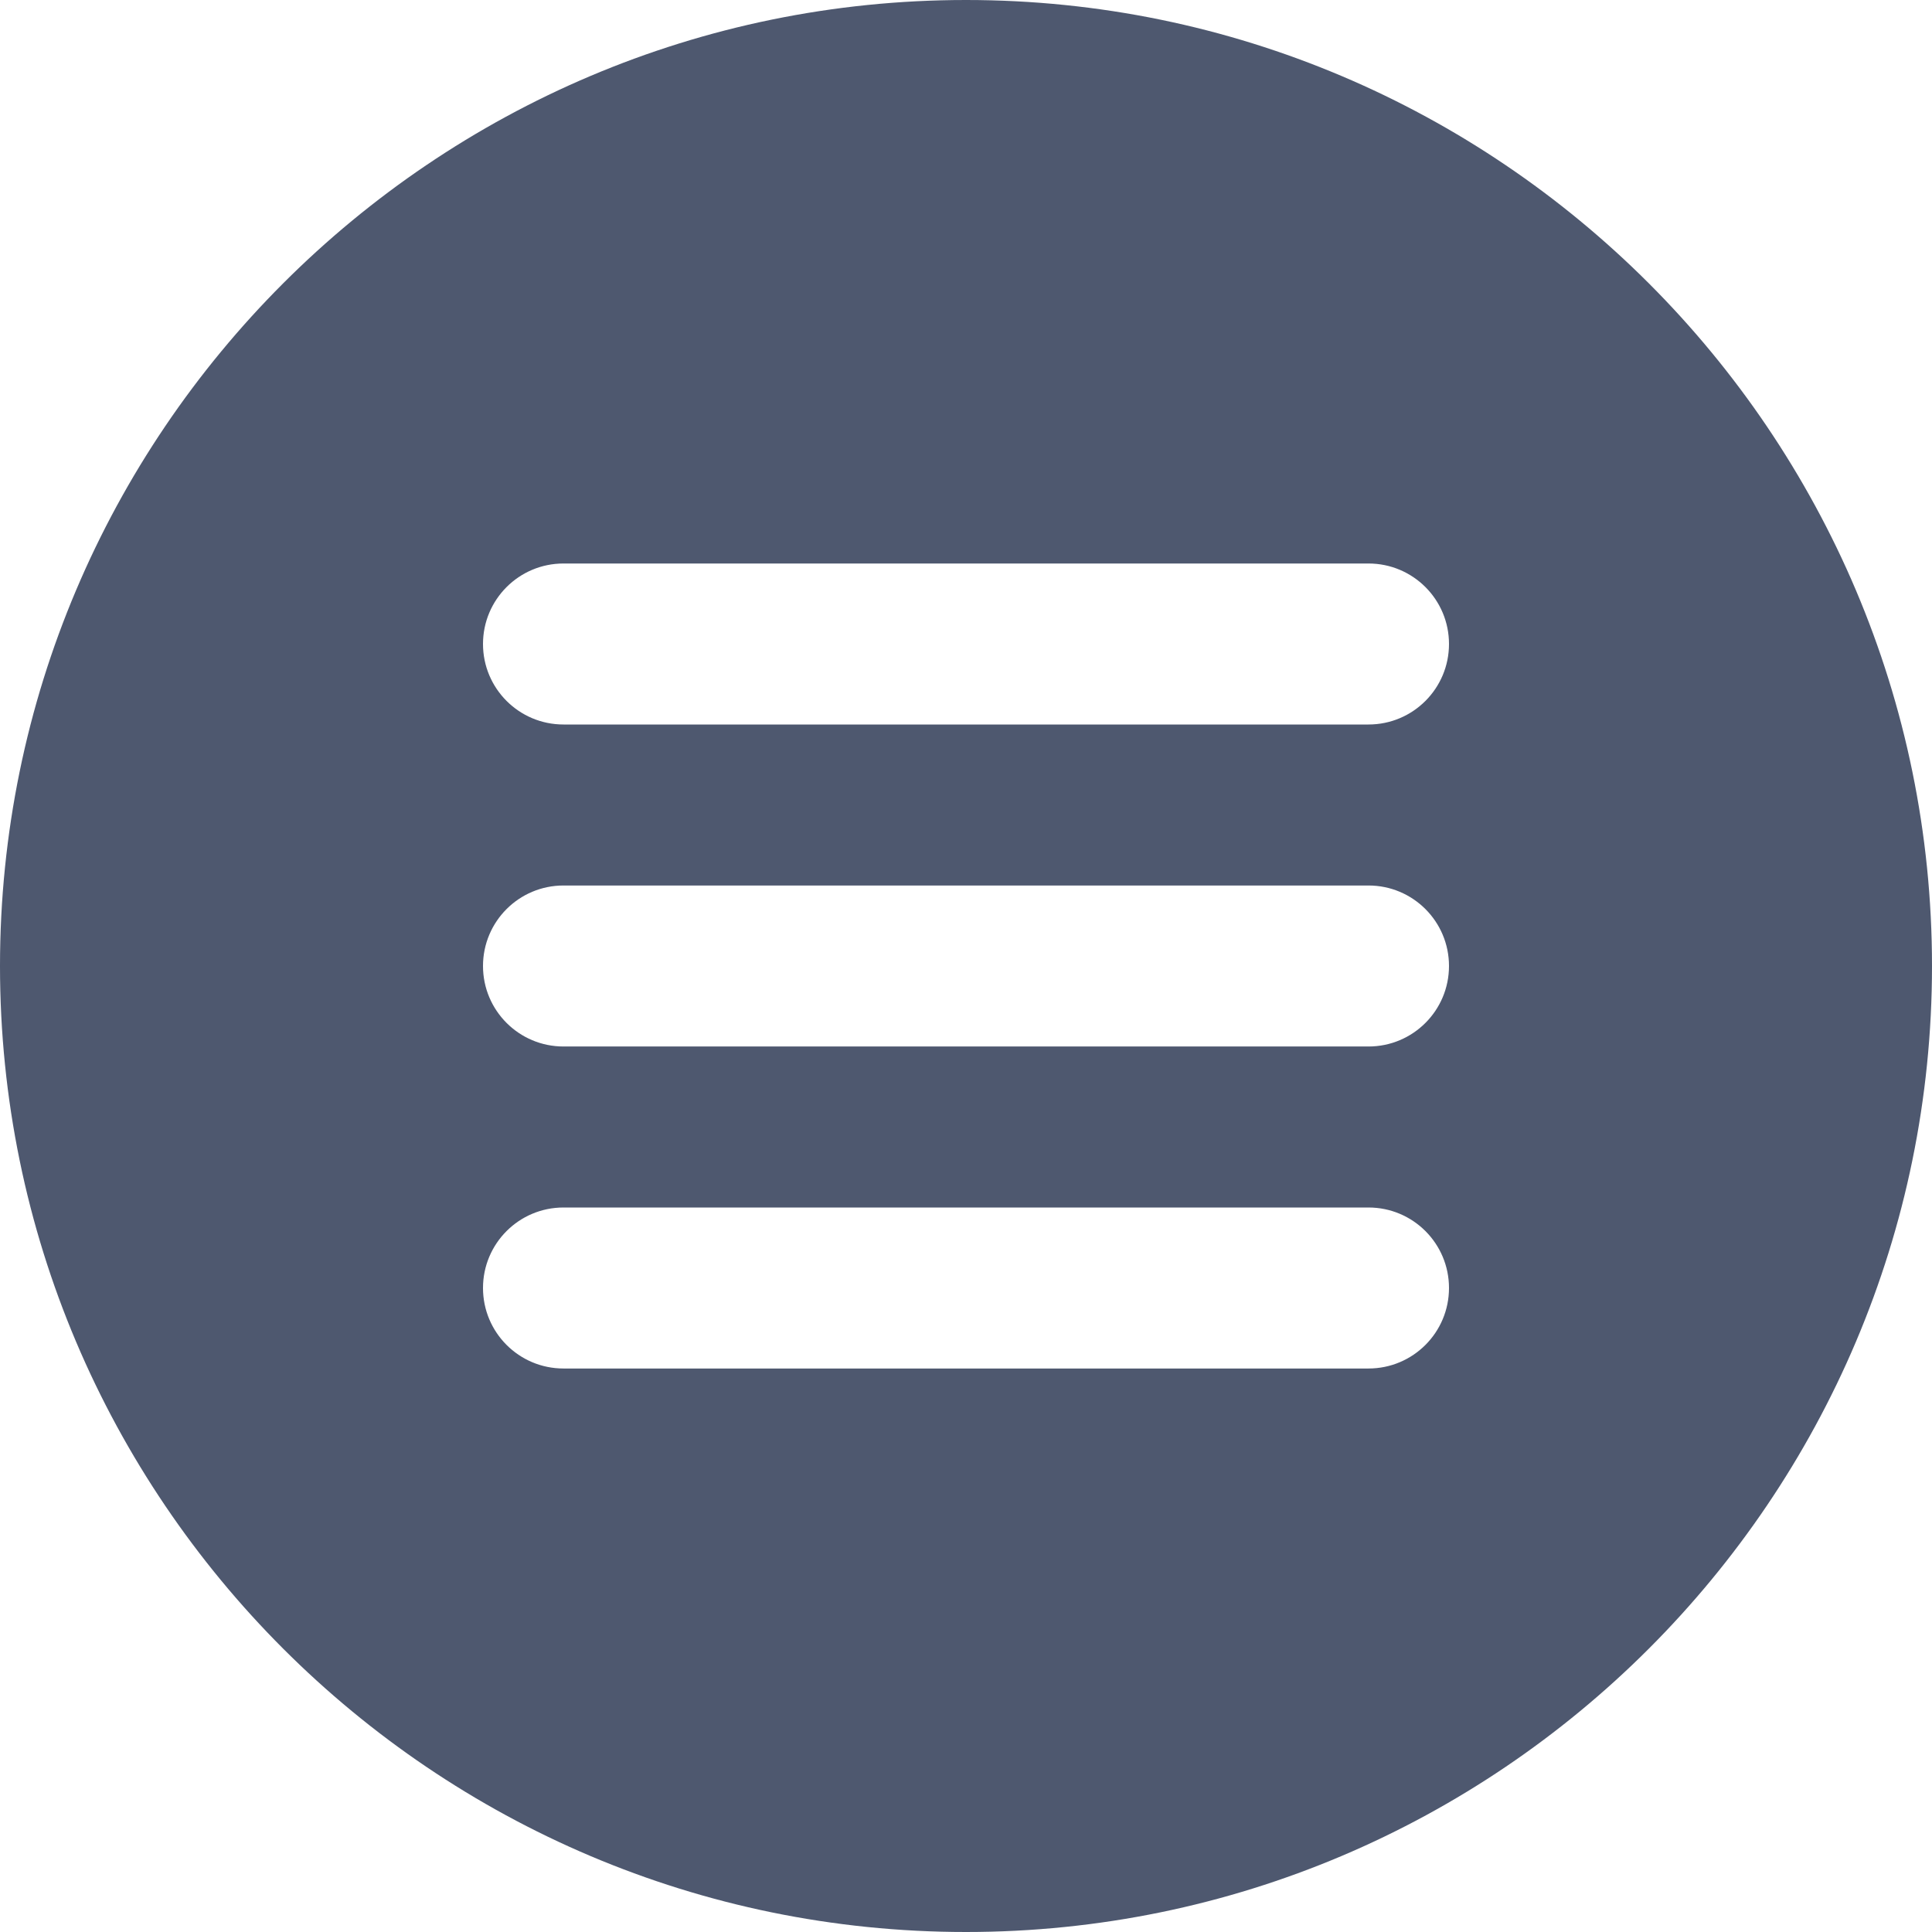
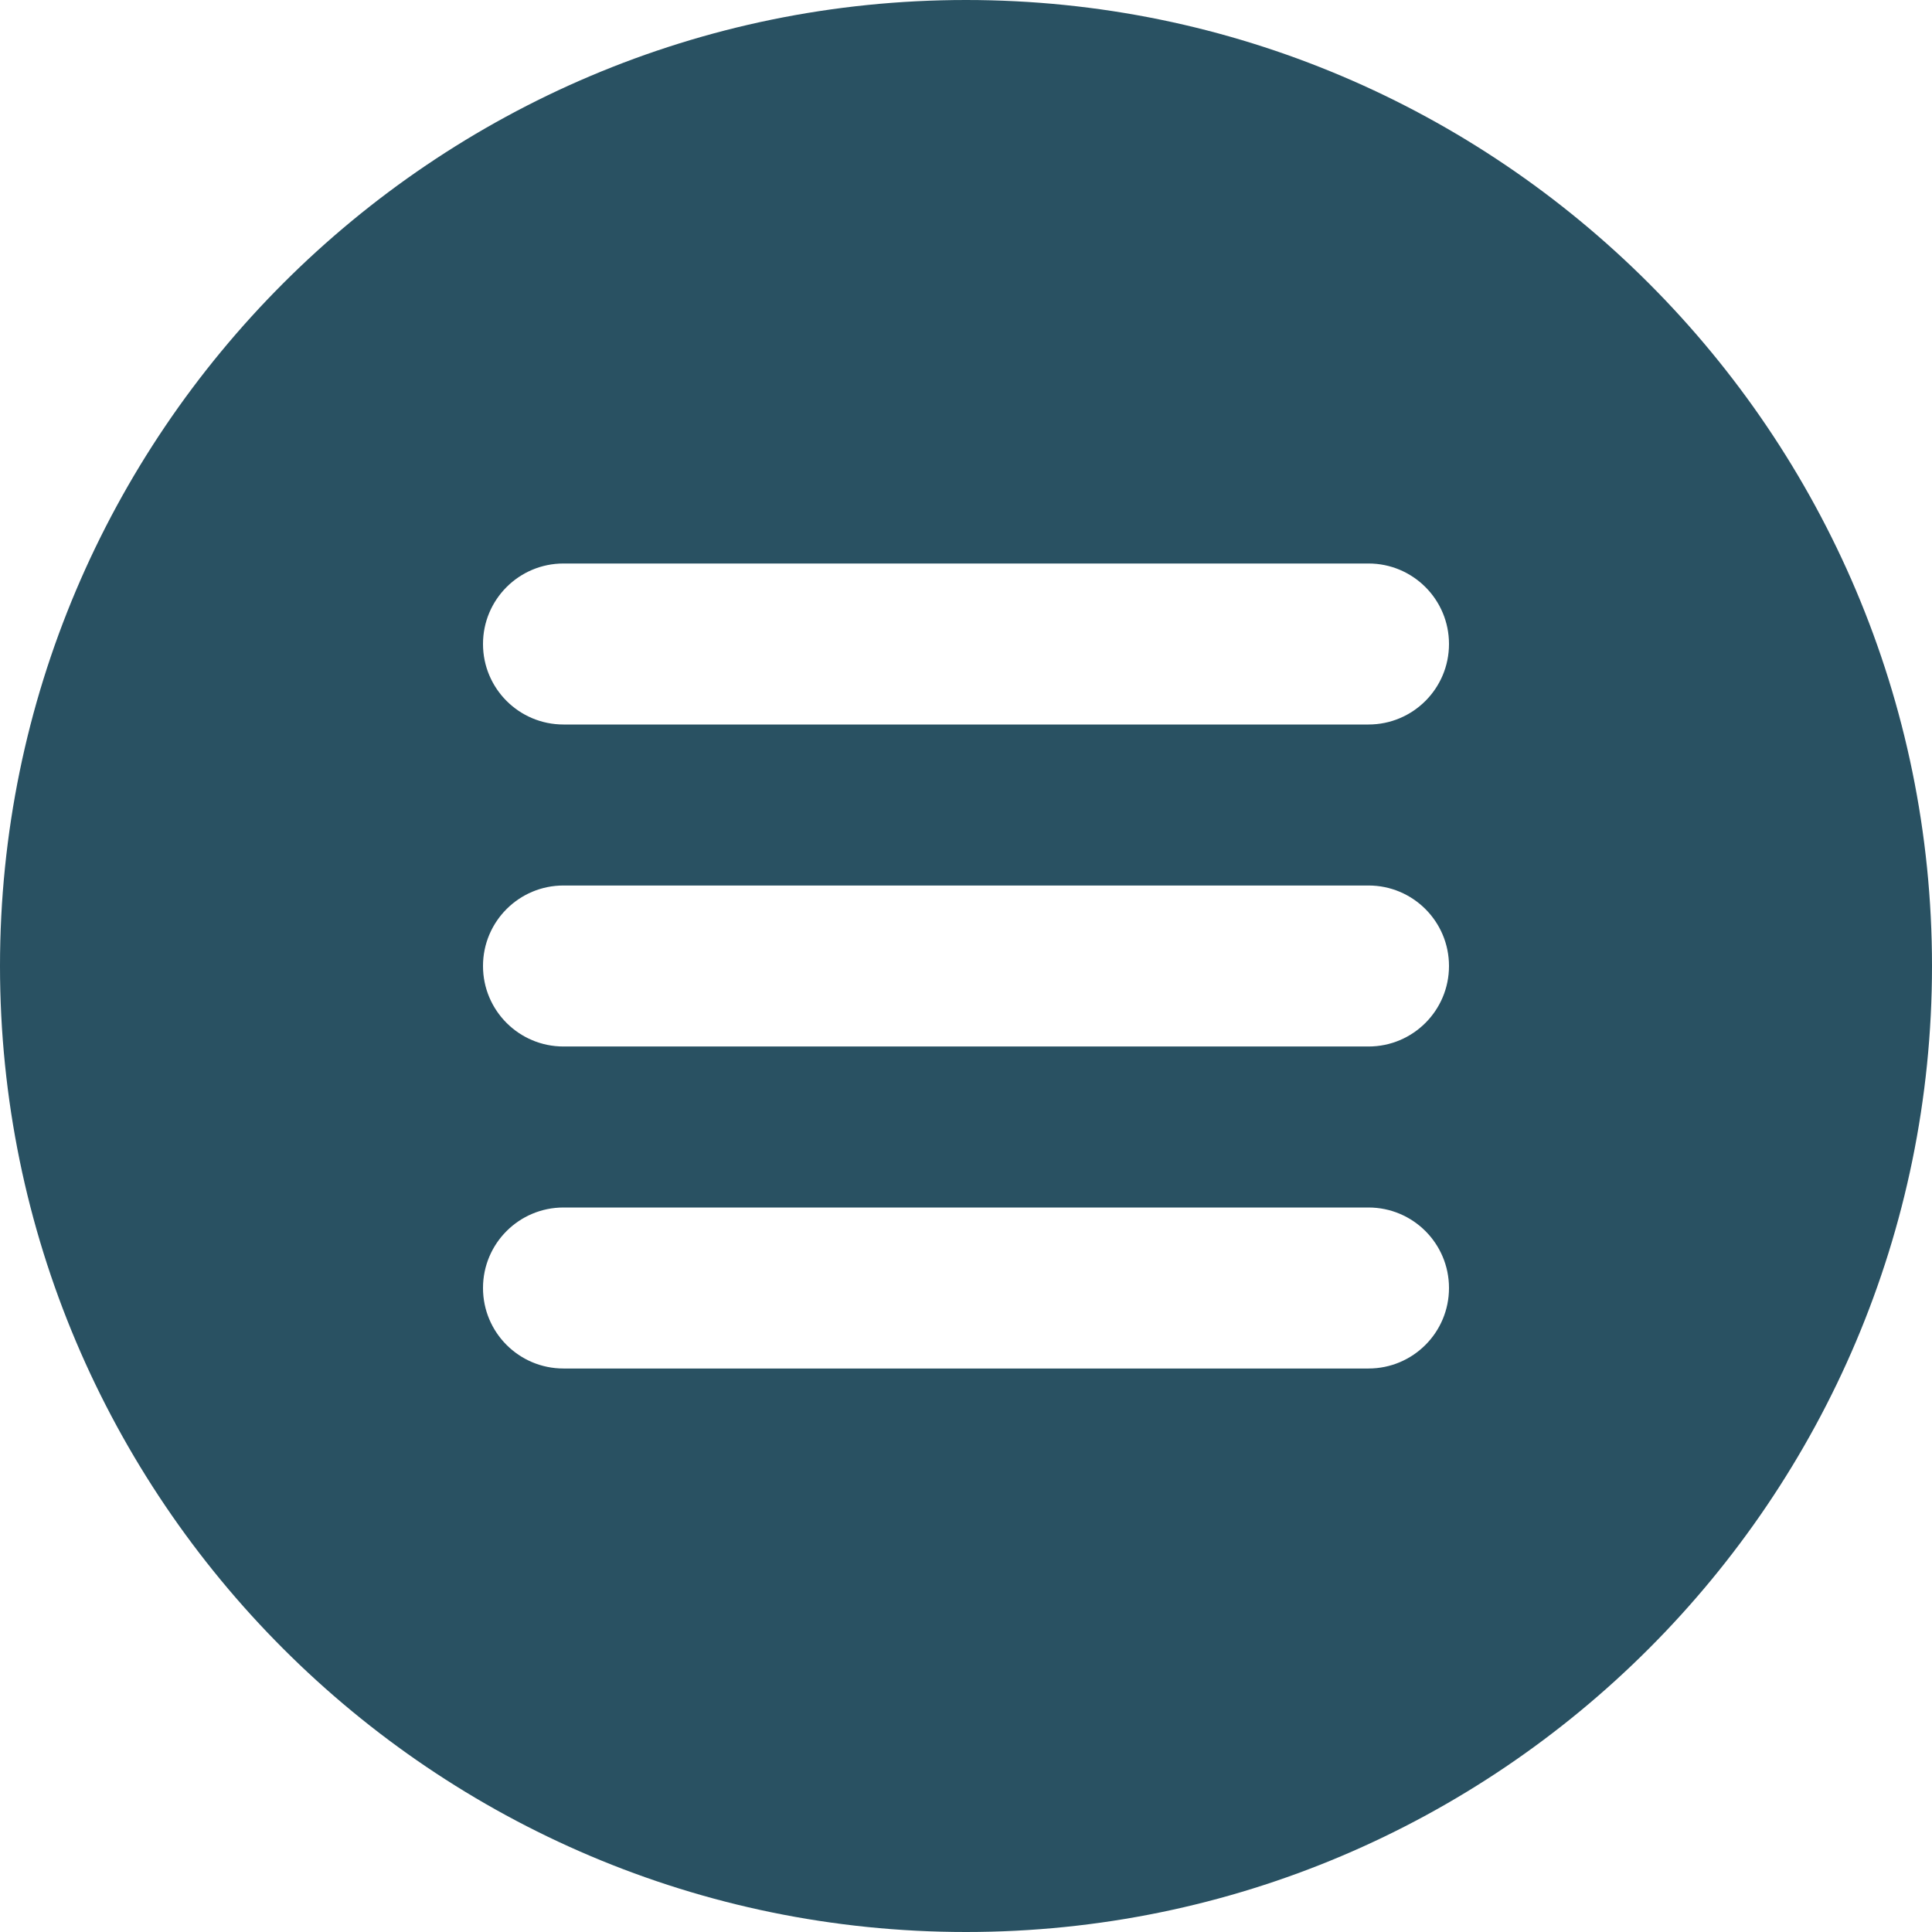
- <svg xmlns="http://www.w3.org/2000/svg" version="1.1" id="Capa_1" x="0px" y="0px" viewBox="0 0 512 512" style="enable-background:new 0 0 512 512;" xml:space="preserve" fill="#4E586F">
+ <svg xmlns="http://www.w3.org/2000/svg" version="1.1" id="Capa_1" x="0px" y="0px" viewBox="0 0 512 512" style="enable-background:new 0 0 512 512;" xml:space="preserve" fill="#295162">
  <g>
    <g>
      <path d="M256,0C114.837,0,0,114.837,0,256s114.837,256,256,256s256-114.837,256-256S397.163,0,256,0z M362.667,362.667H149.333    c-11.797,0-21.333-9.557-21.333-21.333c0-11.776,9.536-21.333,21.333-21.333h213.333c11.797,0,21.333,9.557,21.333,21.333    C384,353.109,374.464,362.667,362.667,362.667z M362.667,277.333H149.333C137.536,277.333,128,267.776,128,256    s9.536-21.333,21.333-21.333h213.333c11.797,0,21.333,9.557,21.333,21.333S374.464,277.333,362.667,277.333z M362.667,192H149.333    C137.536,192,128,182.443,128,170.667s9.536-21.333,21.333-21.333h213.333c11.797,0,21.333,9.557,21.333,21.333    S374.464,192,362.667,192z" />
    </g>
  </g>
  <g>
</g>
  <g>
</g>
  <g>
</g>
  <g>
</g>
  <g>
</g>
  <g>
</g>
  <g>
</g>
  <g>
</g>
  <g>
</g>
  <g>
</g>
  <g>
</g>
  <g>
</g>
  <g>
</g>
  <g>
</g>
  <g>
</g>
</svg>
